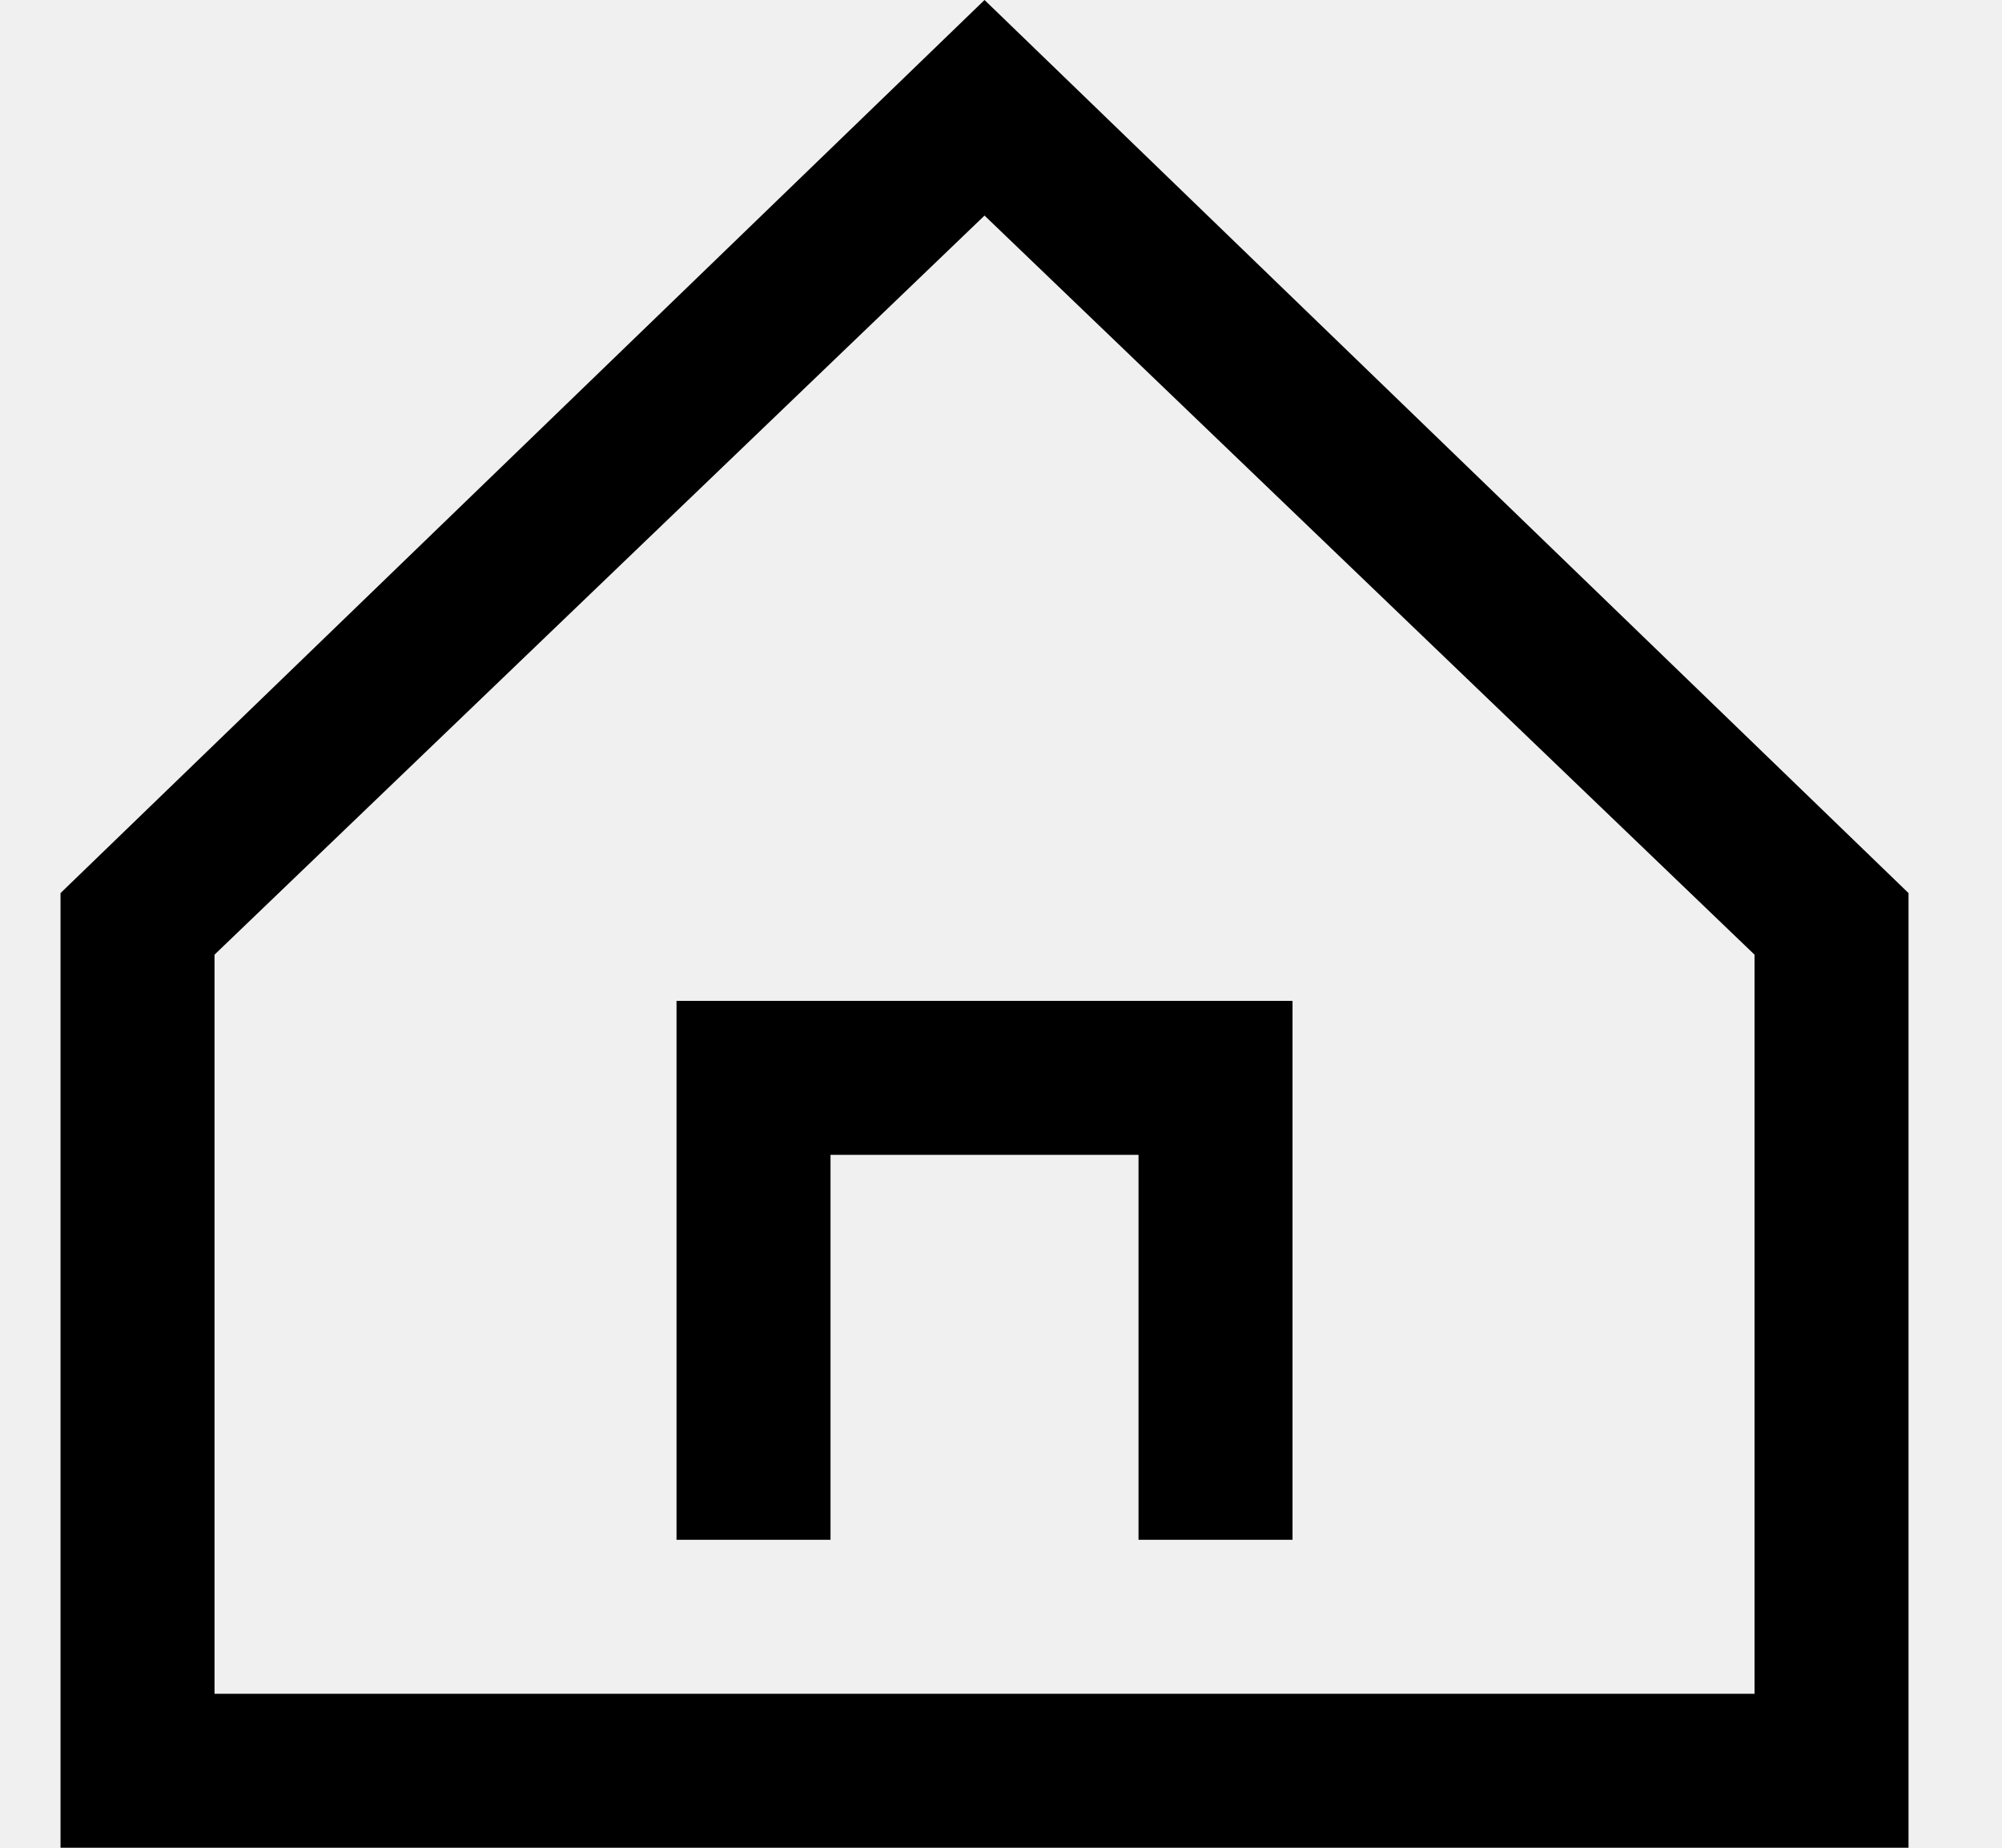
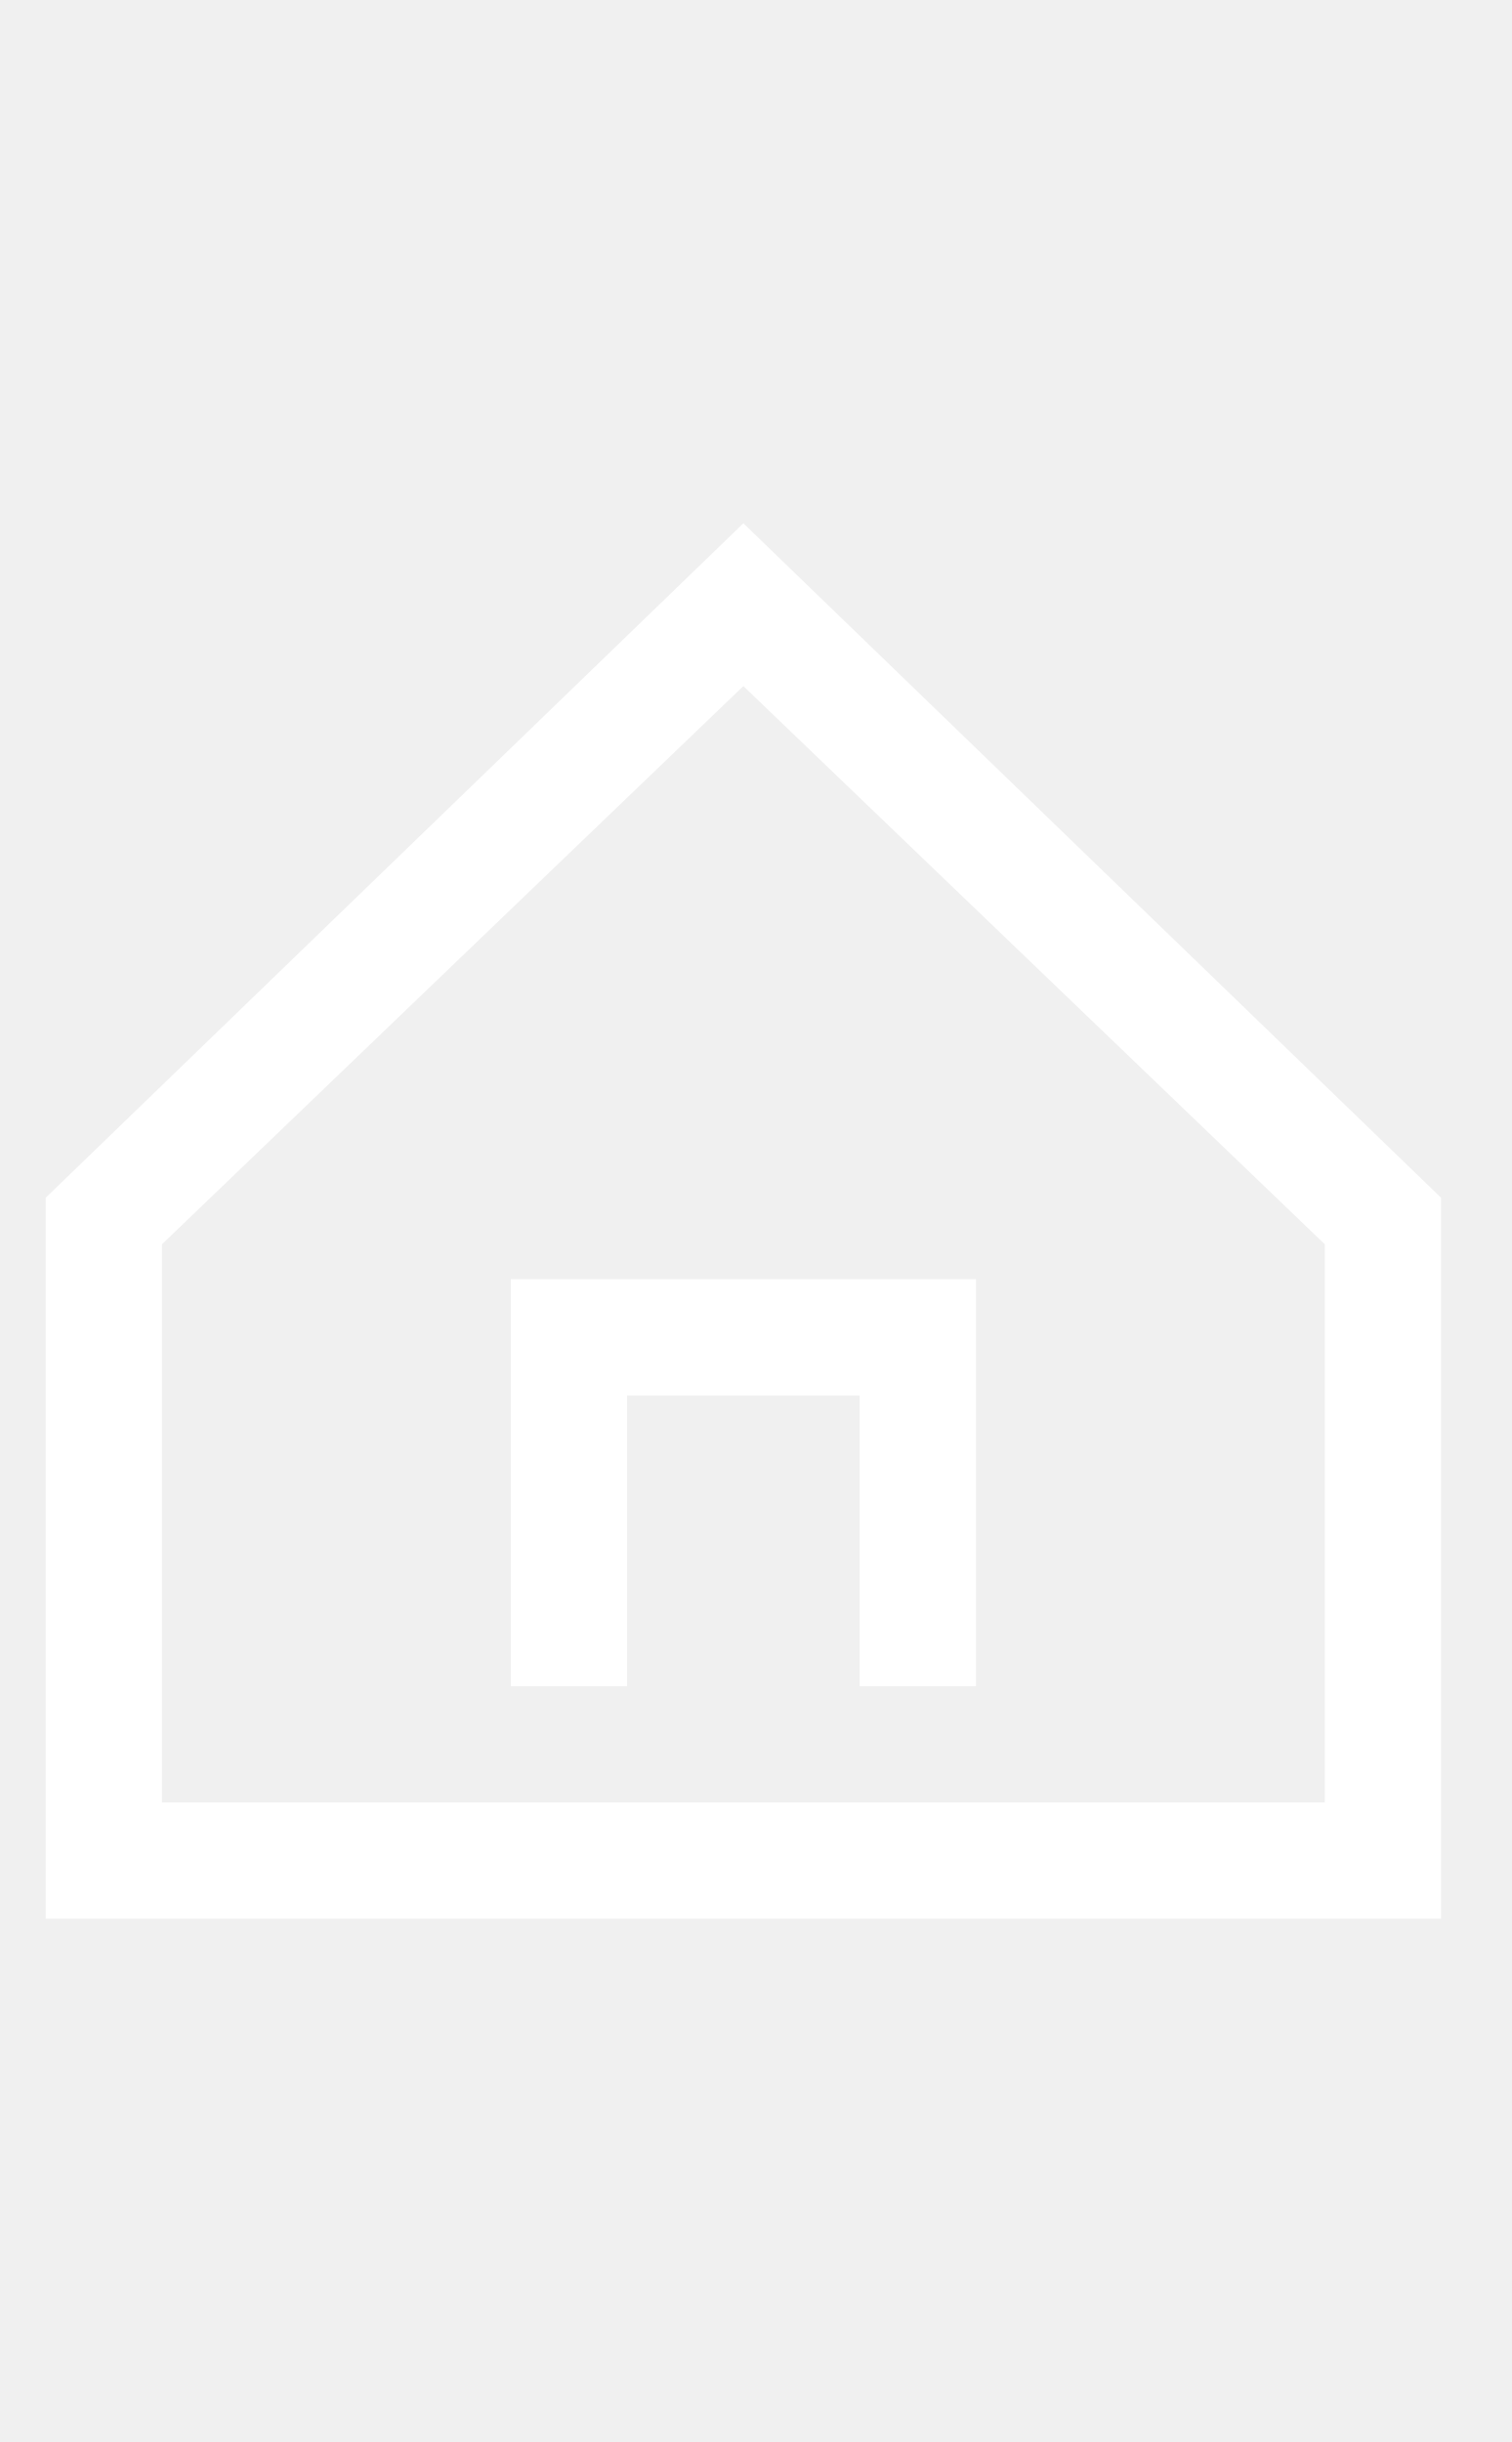
- <svg xmlns="http://www.w3.org/2000/svg" width="13" height="12" viewBox="0 0 13 12" fill="none">
-   <path d="M6.393 0L0.393 5.8V12H12.393V5.8L6.393 0ZM11.393 11H1.393V6.2L6.393 1.4L11.393 6.2V11Z" fill="black" />
-   <path d="M4.393 10H5.393V7.5H7.393V10H8.393V6.5H4.393V10Z" fill="black" />
+ <svg xmlns="http://www.w3.org/2000/svg" width="13" height="21" viewBox="0 0 13 12" fill="none">
+   <path d="M6.393 0L0.393 5.8V12H12.393V5.8L6.393 0ZM11.393 11H1.393V6.2L6.393 1.4L11.393 6.2V11Z" fill="white" />
+   <path d="M4.393 10H5.393V7.5H7.393V10H8.393V6.5H4.393V10Z" fill="white" />
</svg>
